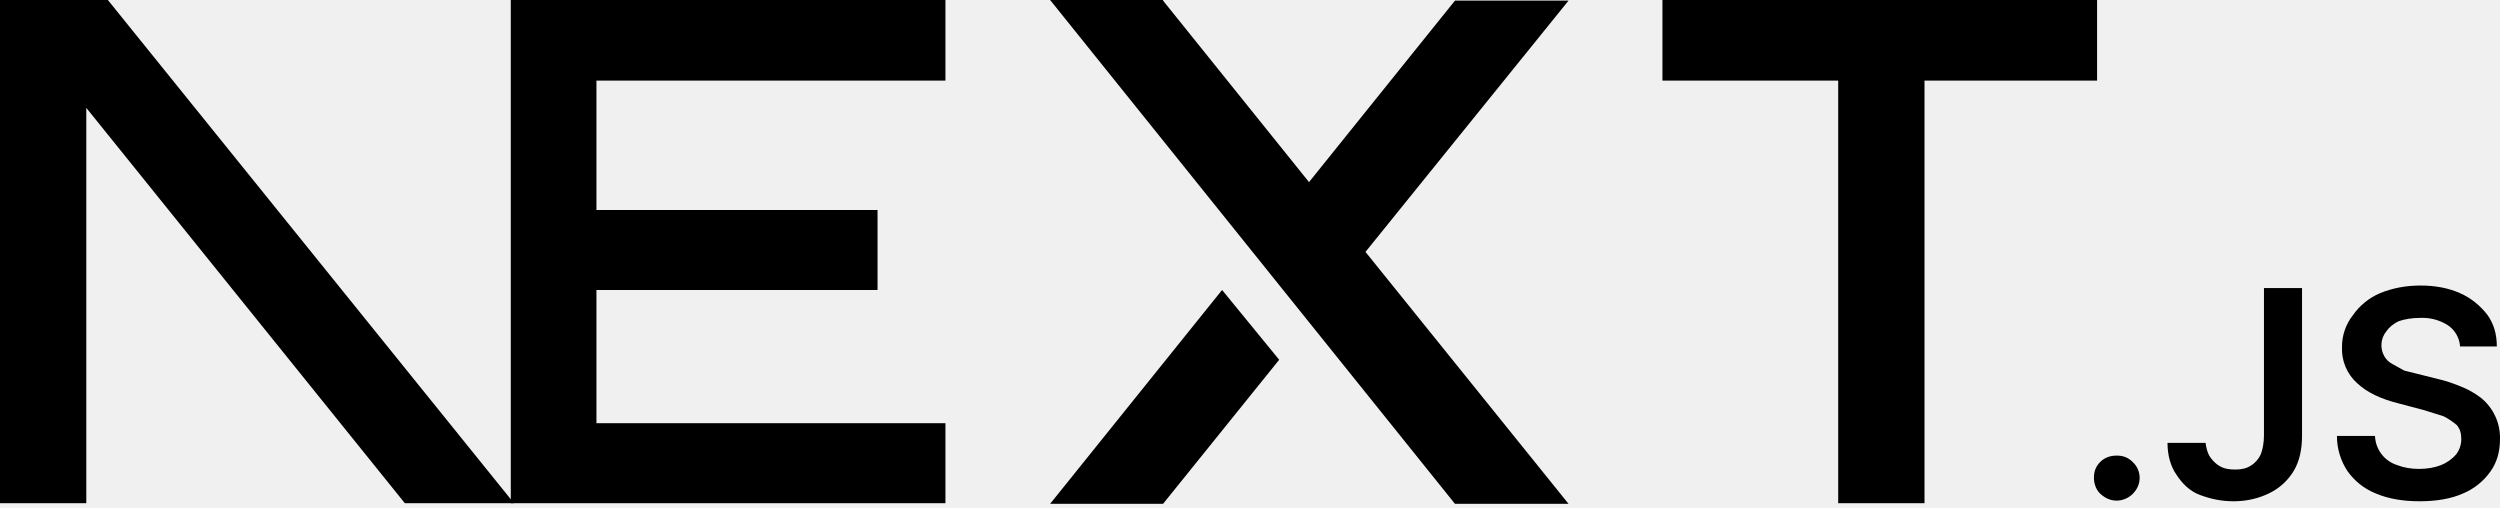
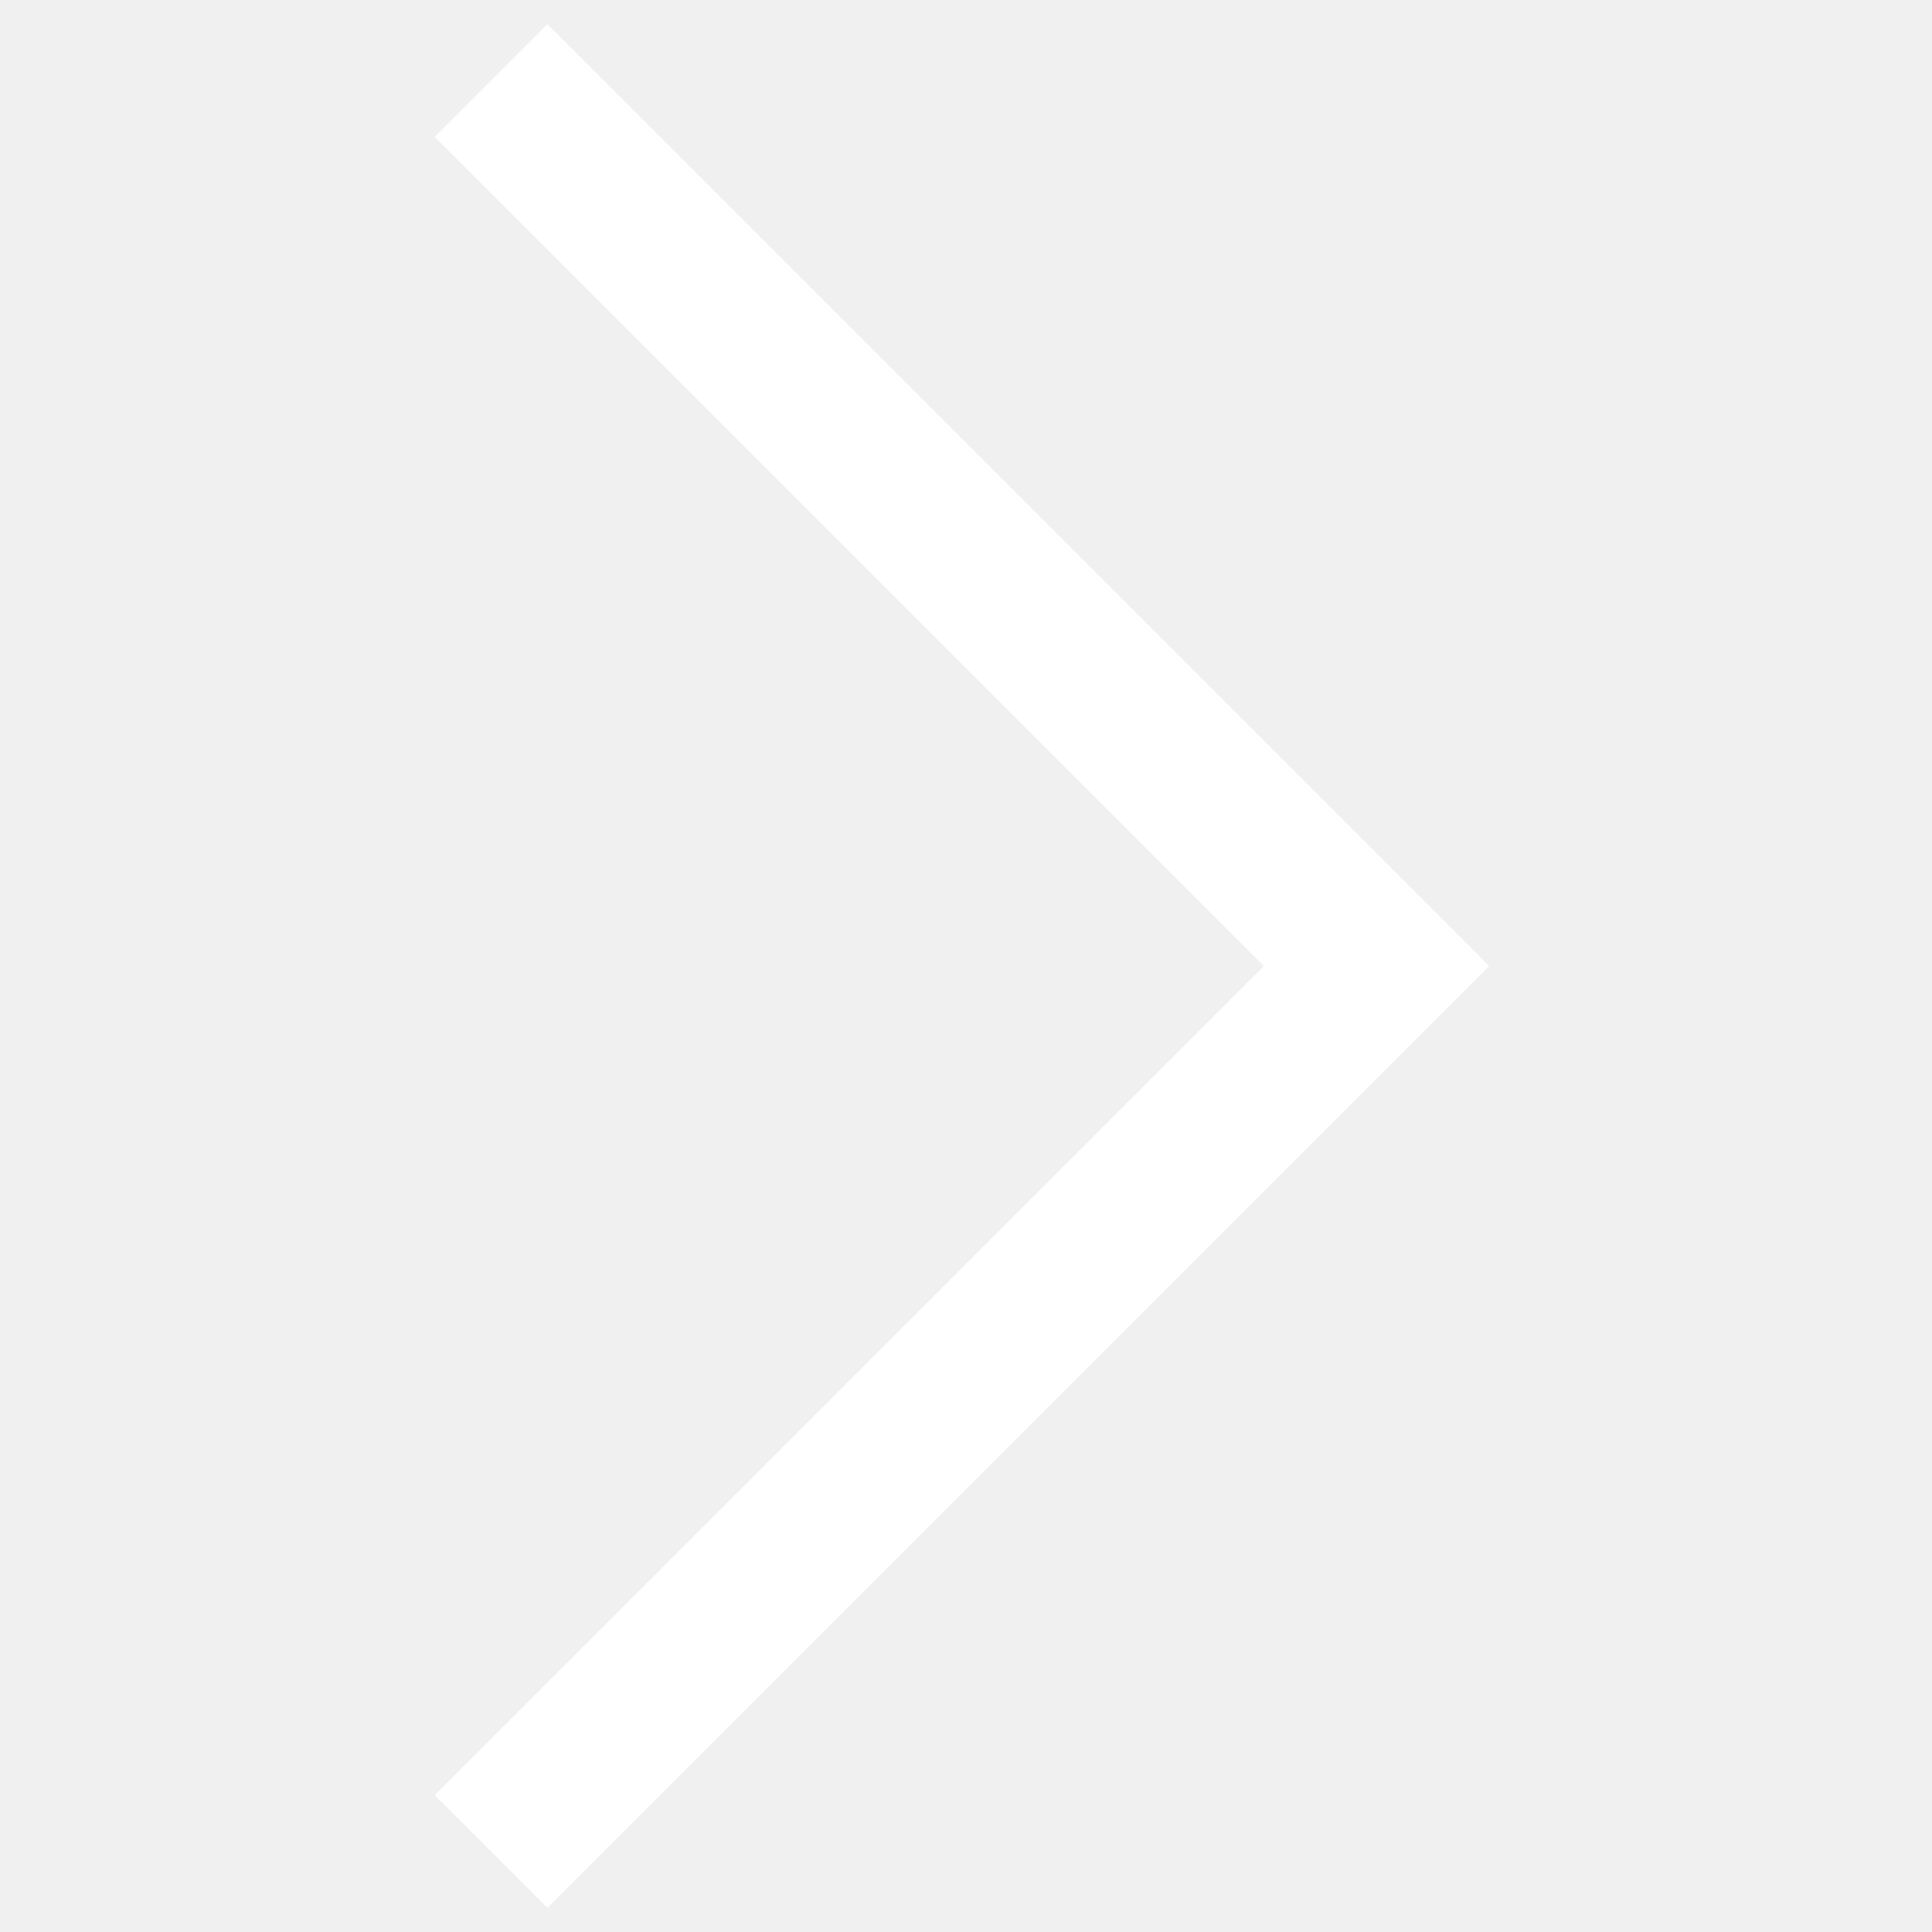
- <svg xmlns="http://www.w3.org/2000/svg" fill="none" viewBox="0 0 394 80">
-   <path fill="#000" d="M262 0h68.5v12.7h-27.2v66.6h-13.6V12.7H262V0ZM149 0v12.7H94v20.4h44.3v12.6H94v21h55v12.6H80.5V0h68.7zm34.3 0h-17.8l63.8 79.4h17.9l-32-39.7 32-39.6h-17.9l-23 28.6-23-28.6zm18.3 56.7-9-11-27.1 33.7h17.8l18.3-22.7z" />
-   <path fill="#000" d="M81 79.3 17 0H0v79.3h13.6V17l50.2 62.3H81Zm252.6-.4c-1 0-1.8-.4-2.5-1s-1.1-1.6-1.1-2.6.3-1.8 1-2.5 1.6-1 2.6-1 1.8.3 2.5 1a3.4 3.4 0 0 1 .6 4.3 3.7 3.7 0 0 1-3 1.8zm23.2-33.5h6v23.3c0 2.1-.4 4-1.3 5.5a9.1 9.1 0 0 1-3.8 3.5c-1.6.8-3.5 1.3-5.7 1.3-2 0-3.7-.4-5.3-1s-2.8-1.8-3.7-3.2c-.9-1.3-1.4-3-1.4-5h6c.1.8.3 1.6.7 2.2s1 1.2 1.6 1.5c.7.4 1.5.5 2.4.5 1 0 1.8-.2 2.4-.6a4 4 0 0 0 1.6-1.8c.3-.8.5-1.8.5-3V45.5zm30.9 9.1a4.4 4.4 0 0 0-2-3.3 7.5 7.5 0 0 0-4.3-1.1c-1.3 0-2.4.2-3.3.5-.9.4-1.6 1-2 1.6a3.5 3.5 0 0 0-.3 4c.3.5.7.9 1.3 1.2l1.8 1 2 .5 3.2.8c1.3.3 2.5.7 3.7 1.2a13 13 0 0 1 3.2 1.8 8.1 8.1 0 0 1 3 6.5c0 2-.5 3.7-1.5 5.1a10 10 0 0 1-4.4 3.5c-1.8.8-4.1 1.2-6.8 1.2-2.6 0-4.9-.4-6.8-1.2-2-.8-3.4-2-4.5-3.5a10 10 0 0 1-1.7-5.6h6a5 5 0 0 0 3.5 4.6c1 .4 2.2.6 3.4.6 1.3 0 2.5-.2 3.5-.6 1-.4 1.8-1 2.4-1.7a4 4 0 0 0 .8-2.4c0-.9-.2-1.6-.7-2.2a11 11 0 0 0-2.1-1.4l-3.2-1-3.8-1c-2.8-.7-5-1.7-6.6-3.2a7.2 7.2 0 0 1-2.4-5.7 8 8 0 0 1 1.7-5 10 10 0 0 1 4.3-3.5c2-.8 4-1.2 6.4-1.2 2.3 0 4.4.4 6.2 1.2 1.8.8 3.2 2 4.3 3.4 1 1.4 1.5 3 1.5 5h-5.8z" />
+ <svg xmlns="http://www.w3.org/2000/svg" fill="#FFFFFF" height="800px" width="800px" version="1.1" id="XMLID_287_" viewBox="0 0 24 24" xml:space="preserve">
+   <g id="next">
+     <g>
+       <polygon points="6.8,23.7 5.4,22.3 15.7,12 5.4,1.7 6.8,0.3 18.5,12   " />
+     </g>
+   </g>
</svg>
